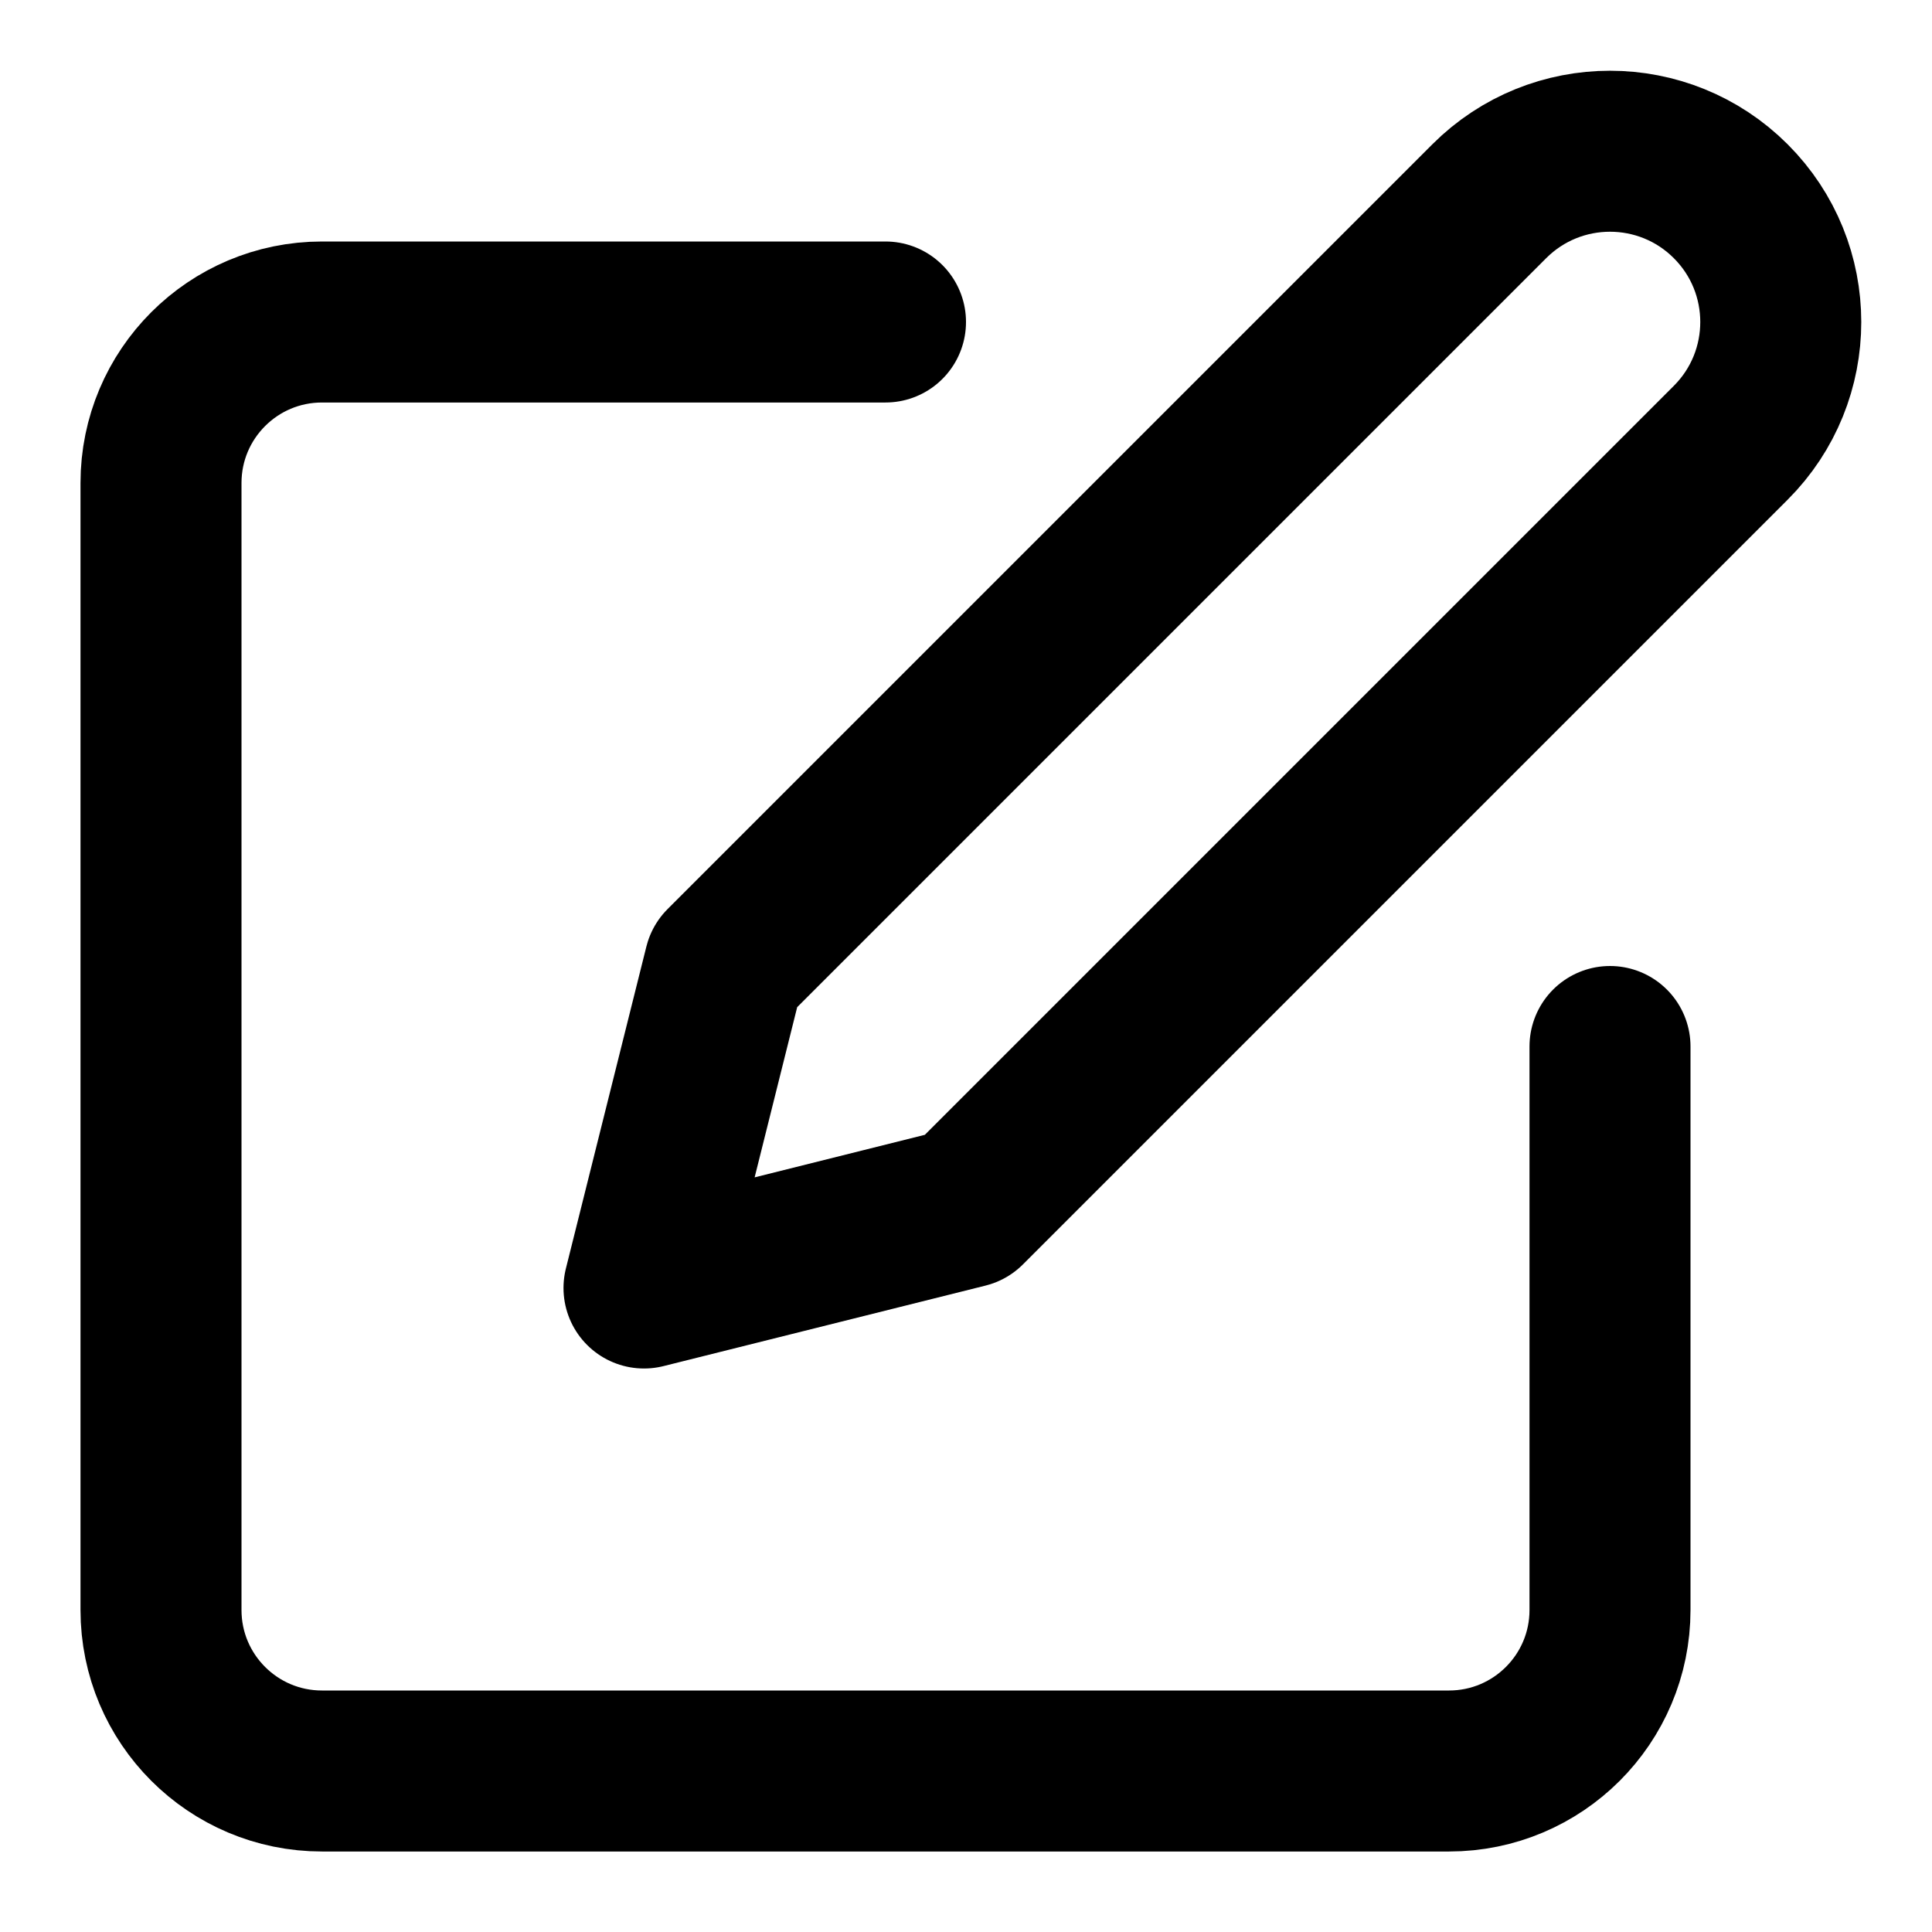
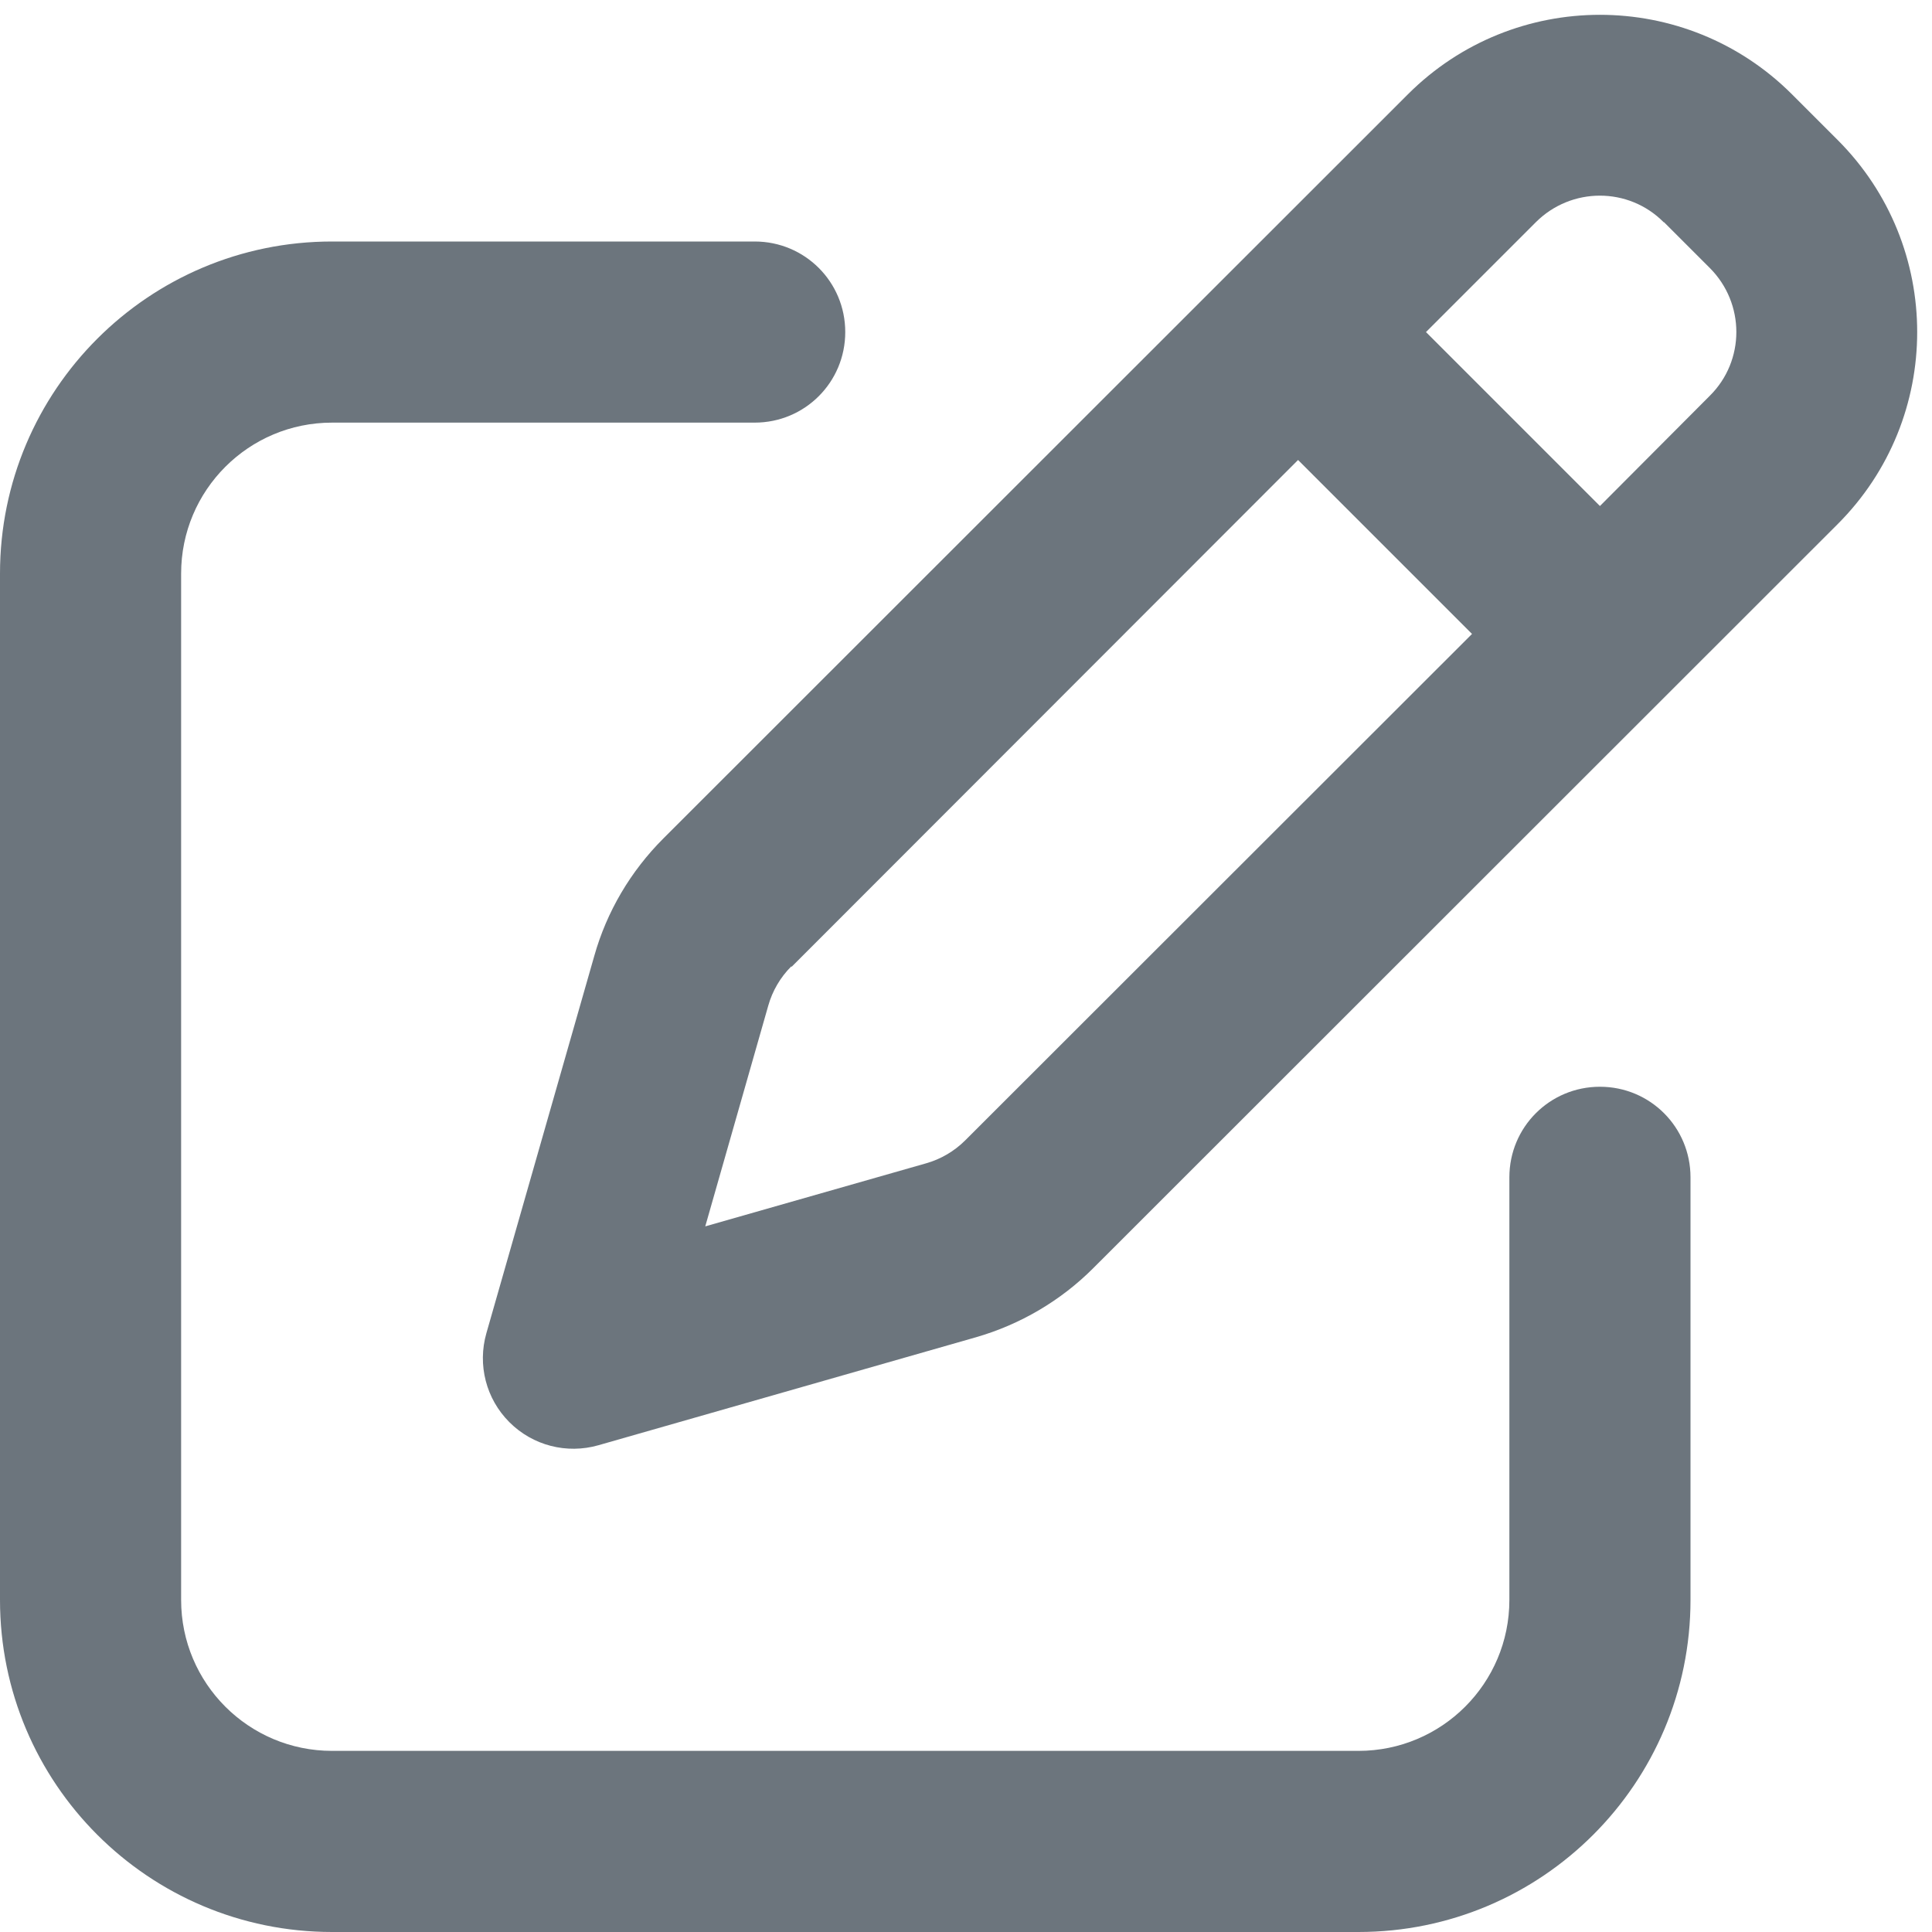
- <svg xmlns="http://www.w3.org/2000/svg" width="16" height="16" viewBox="0 0 24 24" fill="none" stroke="currentColor" stroke-width="2" stroke-linecap="round" stroke-linejoin="round">
-   <path d="M11 4H4a2 2 0 0 0-2 2v14a2 2 0 0 0 2 2h14a2 2 0 0 0 2-2v-7" />
-   <path d="M18.5 2.5a2.121 2.121 0 0 1 3 3L12 15l-4 1 1-4 9.5-9.5z" />
+ <svg xmlns="http://www.w3.org/2000/svg" height="14" width="14" viewBox="0 0 512 512">
+   <path fill="#6C757D" d="M441 58.9L453.1 71c9.4 9.4 9.4 24.6 0 33.9L424 134.1 377.9 88 407 58.9c9.4-9.4 24.6-9.4 33.9 0zM209.8 256.2L344 121.9 390.1 168 255.8 302.2c-2.9 2.9-6.5 5-10.4 6.1l-58.5 16.7 16.7-58.5c1.1-3.9 3.2-7.5 6.1-10.4zM373.1 25L175.8 222.2c-8.7 8.7-15 19.4-18.3 31.1l-28.6 100c-2.4 8.4-.1 17.4 6.1 23.6s15.2 8.5 23.6 6.1l100-28.6c11.8-3.4 22.5-9.7 31.1-18.3L487 138.9c28.1-28.1 28.1-73.7 0-101.8L474.9 25C446.8-3.1 401.2-3.1 373.1 25zM88 64C39.4 64 0 103.4 0 152L0 424c0 48.6 39.4 88 88 88l272 0c48.6 0 88-39.4 88-88l0-112c0-13.3-10.7-24-24-24s-24 10.7-24 24l0 112c0 22.1-17.9 40-40 40L88 464c-22.1 0-40-17.9-40-40l0-272c0-22.1 17.9-40 40-40l112 0c13.3 0 24-10.7 24-24s-10.7-24-24-24L88 64z" />
</svg>
